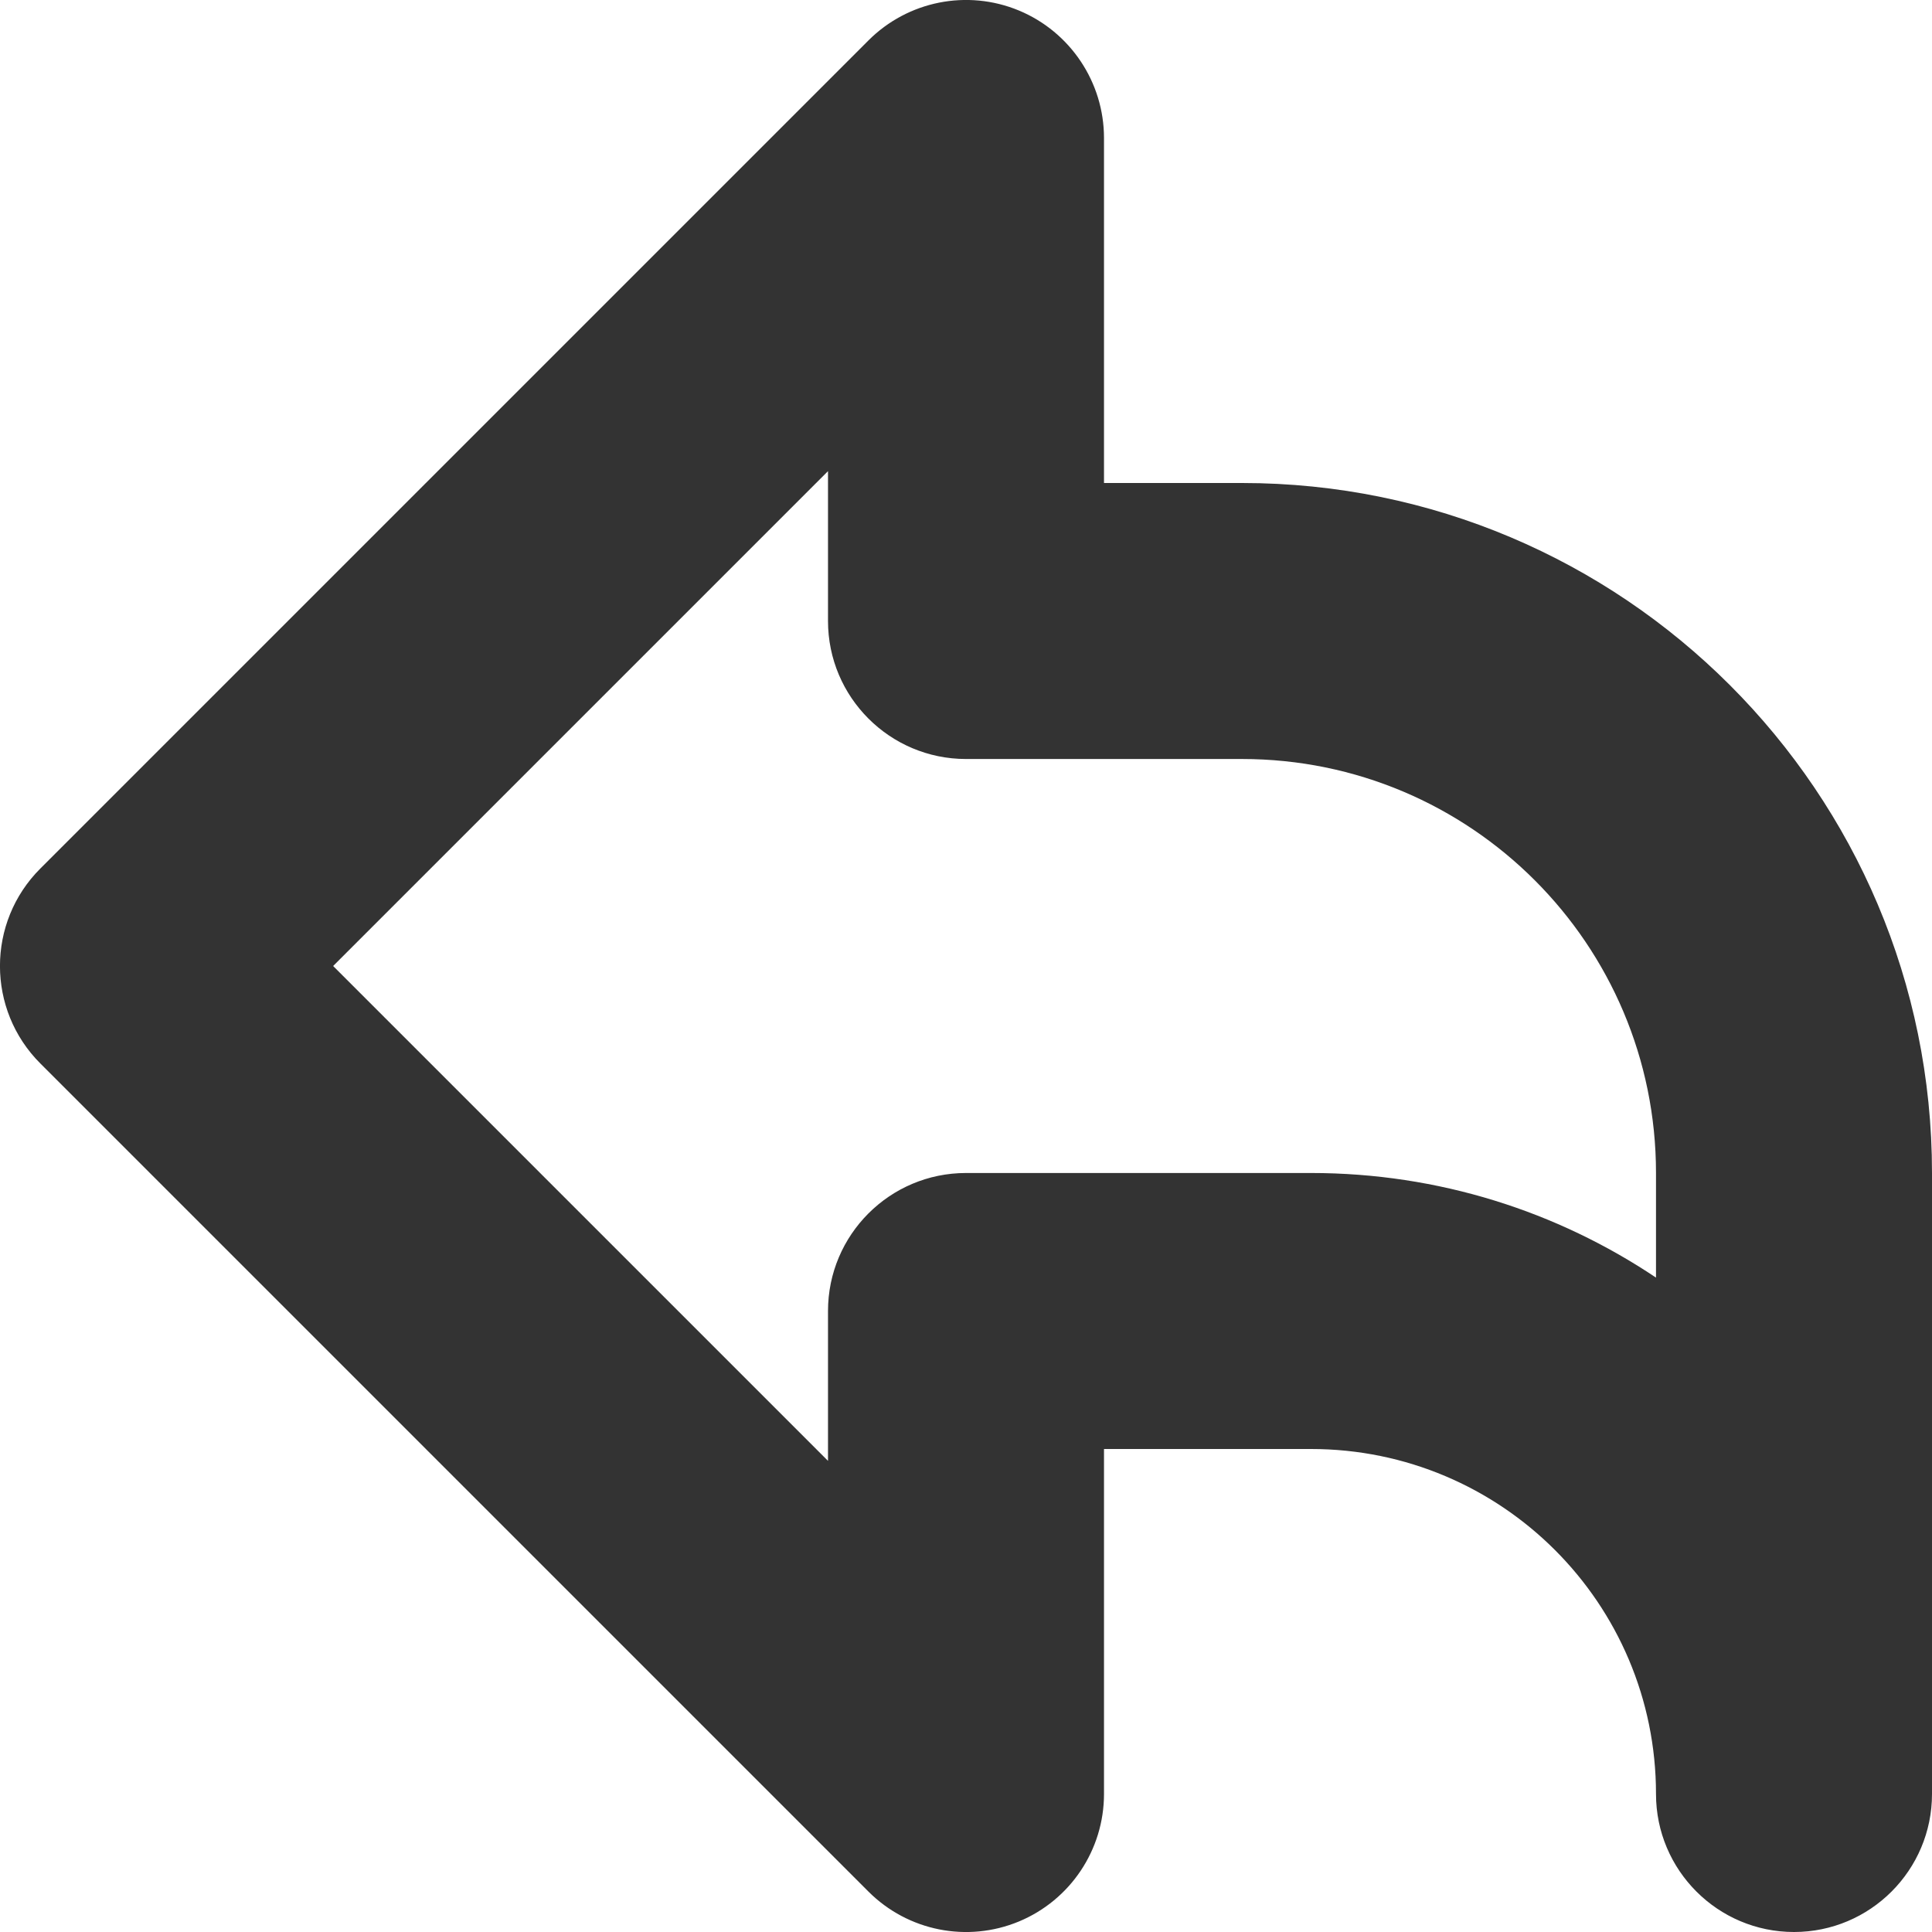
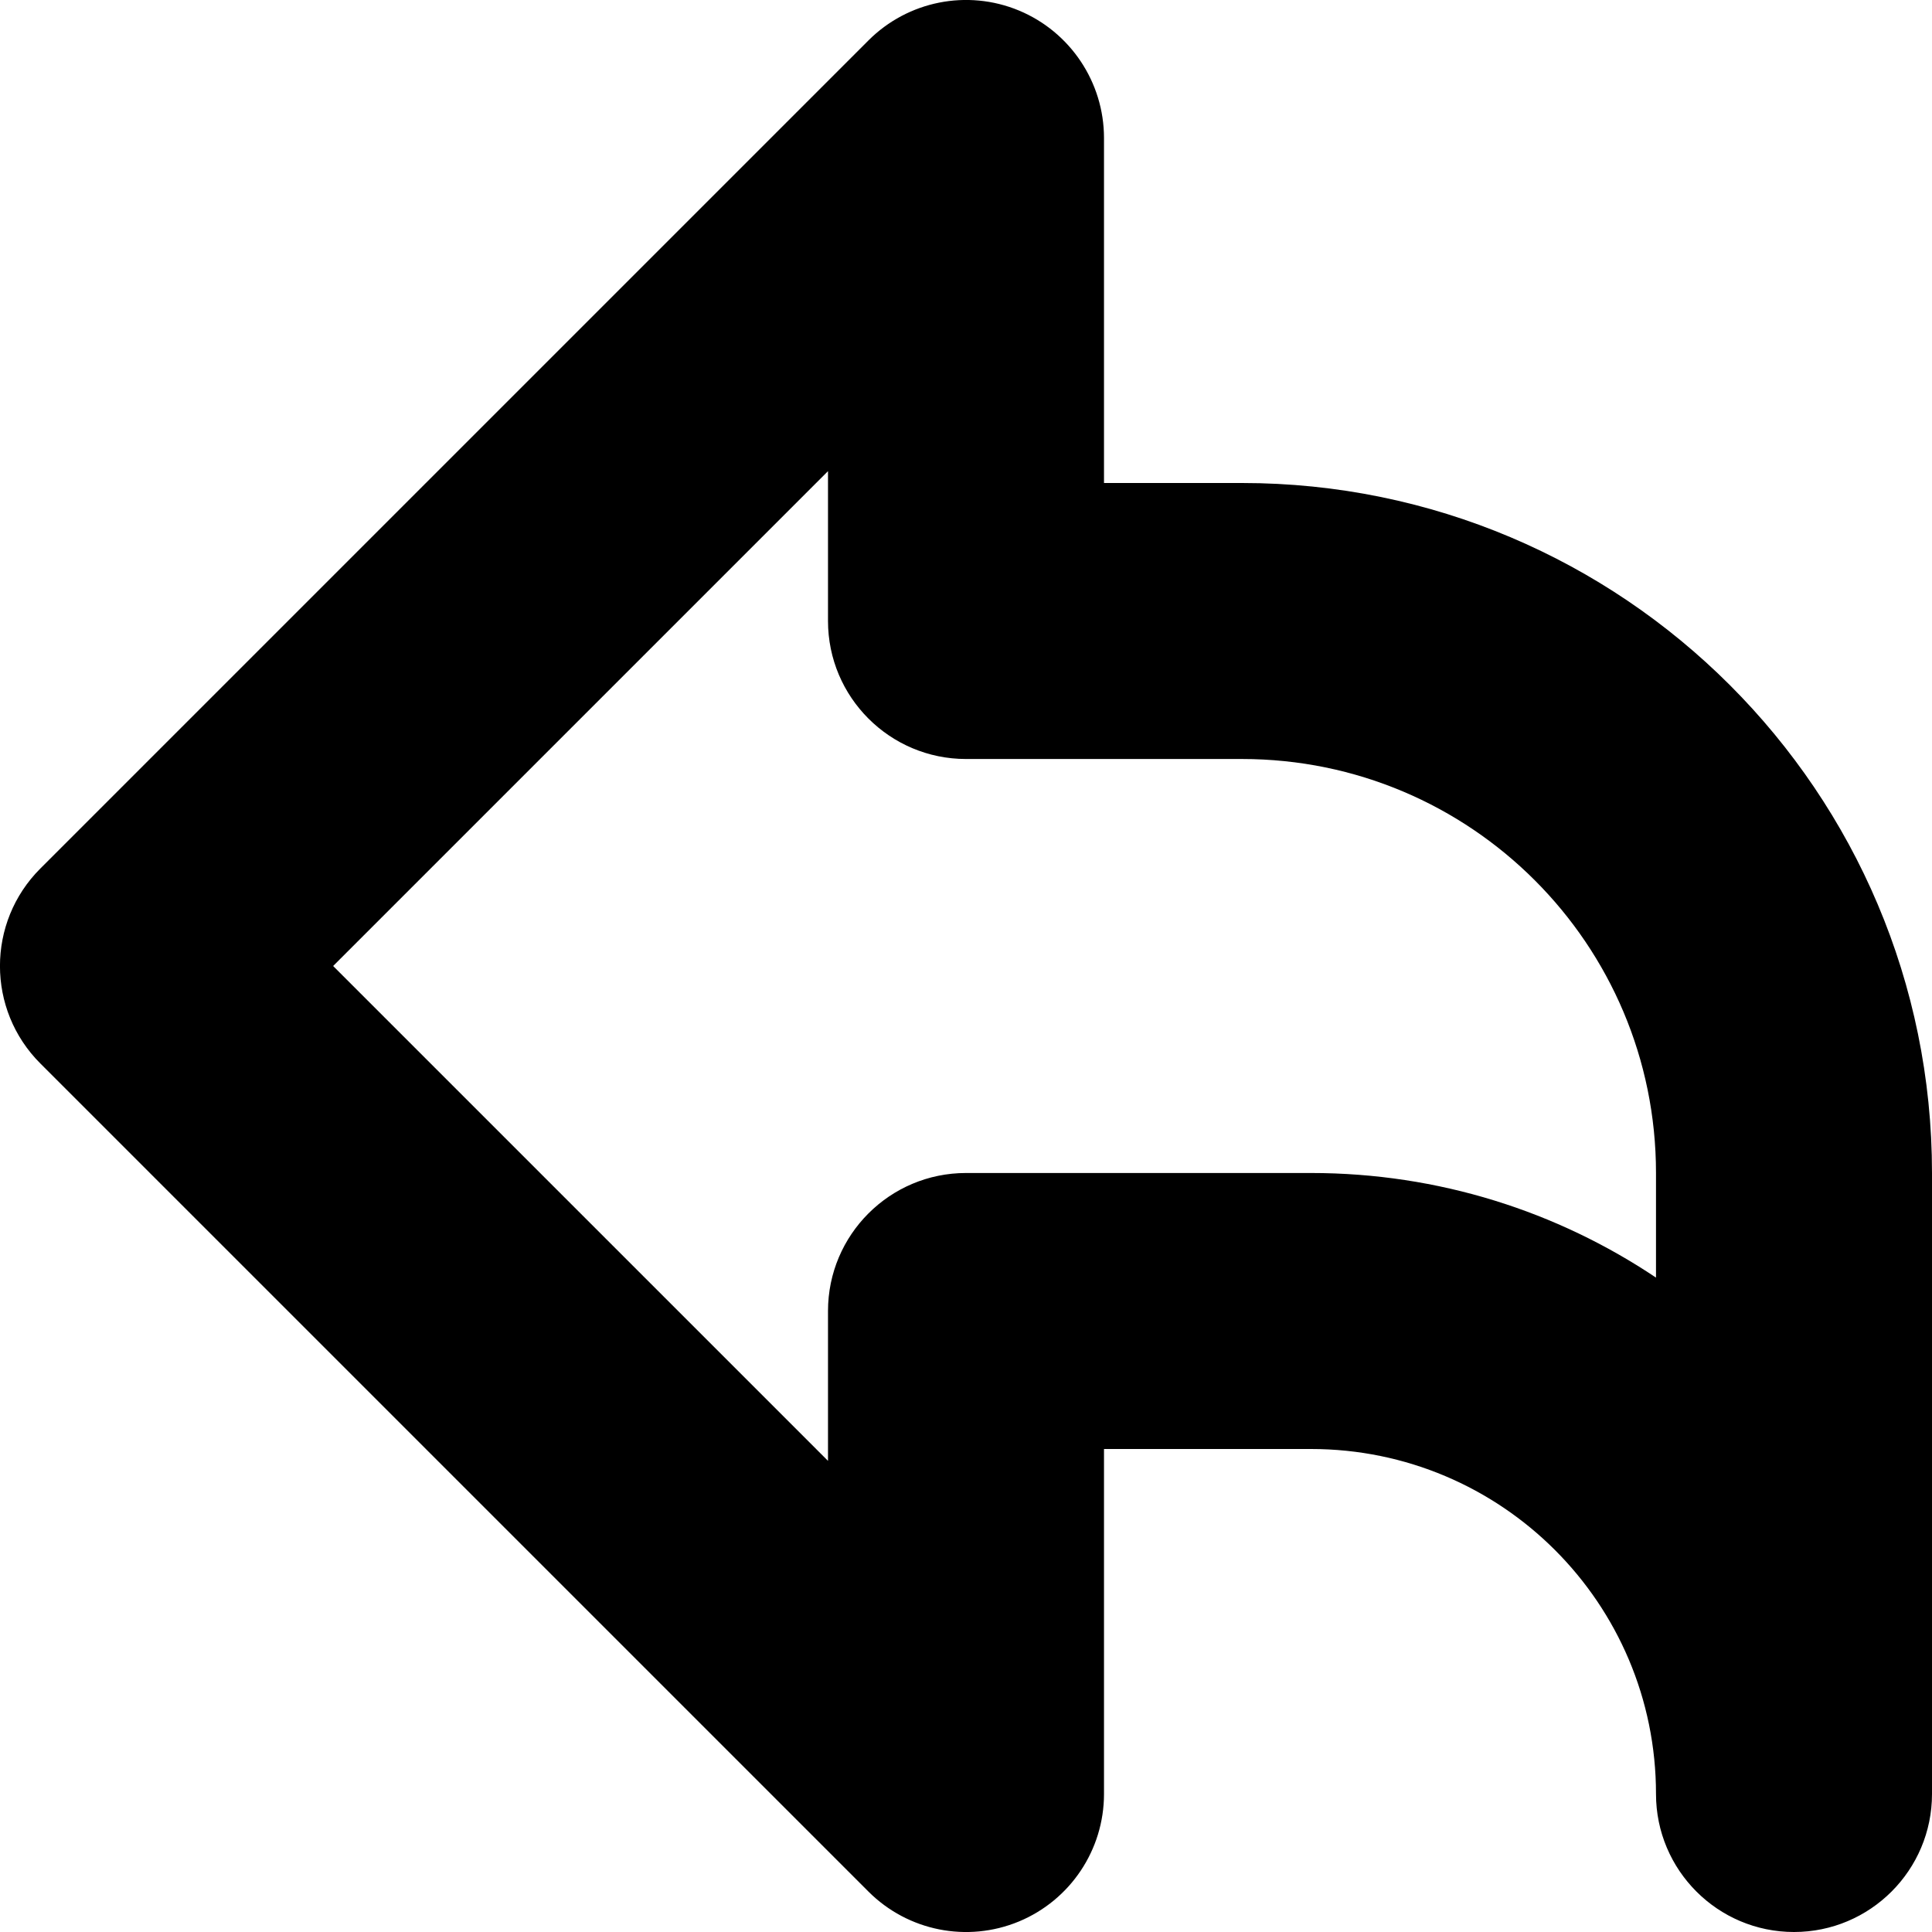
- <svg xmlns="http://www.w3.org/2000/svg" width="14" height="14" viewBox="0 0 14 14" fill="none">
-   <path fill-rule="evenodd" clip-rule="evenodd" d="M7.383 0.076C7.756 0.231 8 0.596 8 1V3.5H9C11.761 3.5 14 5.739 14 8.5V13C14 13.552 13.552 14 13 14C12.448 14 12 13.552 12 13C12 11.619 10.881 10.5 9.5 10.5H8V13C8 13.405 7.756 13.769 7.383 13.924C7.009 14.079 6.579 13.993 6.293 13.707L0.293 7.707C-0.098 7.317 -0.098 6.683 0.293 6.293L6.293 0.293C6.579 0.007 7.009 -0.079 7.383 0.076ZM12 9.258V8.5C12 6.843 10.657 5.5 9 5.5H7C6.448 5.5 6 5.052 6 4.5V3.414L2.414 7L6 10.586V9.5C6 8.948 6.448 8.5 7 8.5H9.5C10.425 8.5 11.285 8.779 12 9.258Z" fill="#333333" />
+ <svg xmlns="http://www.w3.org/2000/svg" width="14" height="14" viewBox="0 0 14 14">
+   <path fill-rule="evenodd" clip-rule="evenodd" d="M7.383 0.076C7.756 0.231 8 0.596 8 1V3.5H9C11.761 3.5 14 5.739 14 8.5V13C14 13.552 13.552 14 13 14C12.448 14 12 13.552 12 13C12 11.619 10.881 10.5 9.5 10.5H8V13C8 13.405 7.756 13.769 7.383 13.924C7.009 14.079 6.579 13.993 6.293 13.707L0.293 7.707C-0.098 7.317 -0.098 6.683 0.293 6.293L6.293 0.293C6.579 0.007 7.009 -0.079 7.383 0.076ZM12 9.258V8.5C12 6.843 10.657 5.5 9 5.5H7C6.448 5.5 6 5.052 6 4.5V3.414L2.414 7L6 10.586V9.5C6 8.948 6.448 8.5 7 8.5H9.5C10.425 8.5 11.285 8.779 12 9.258Z" />
</svg>
